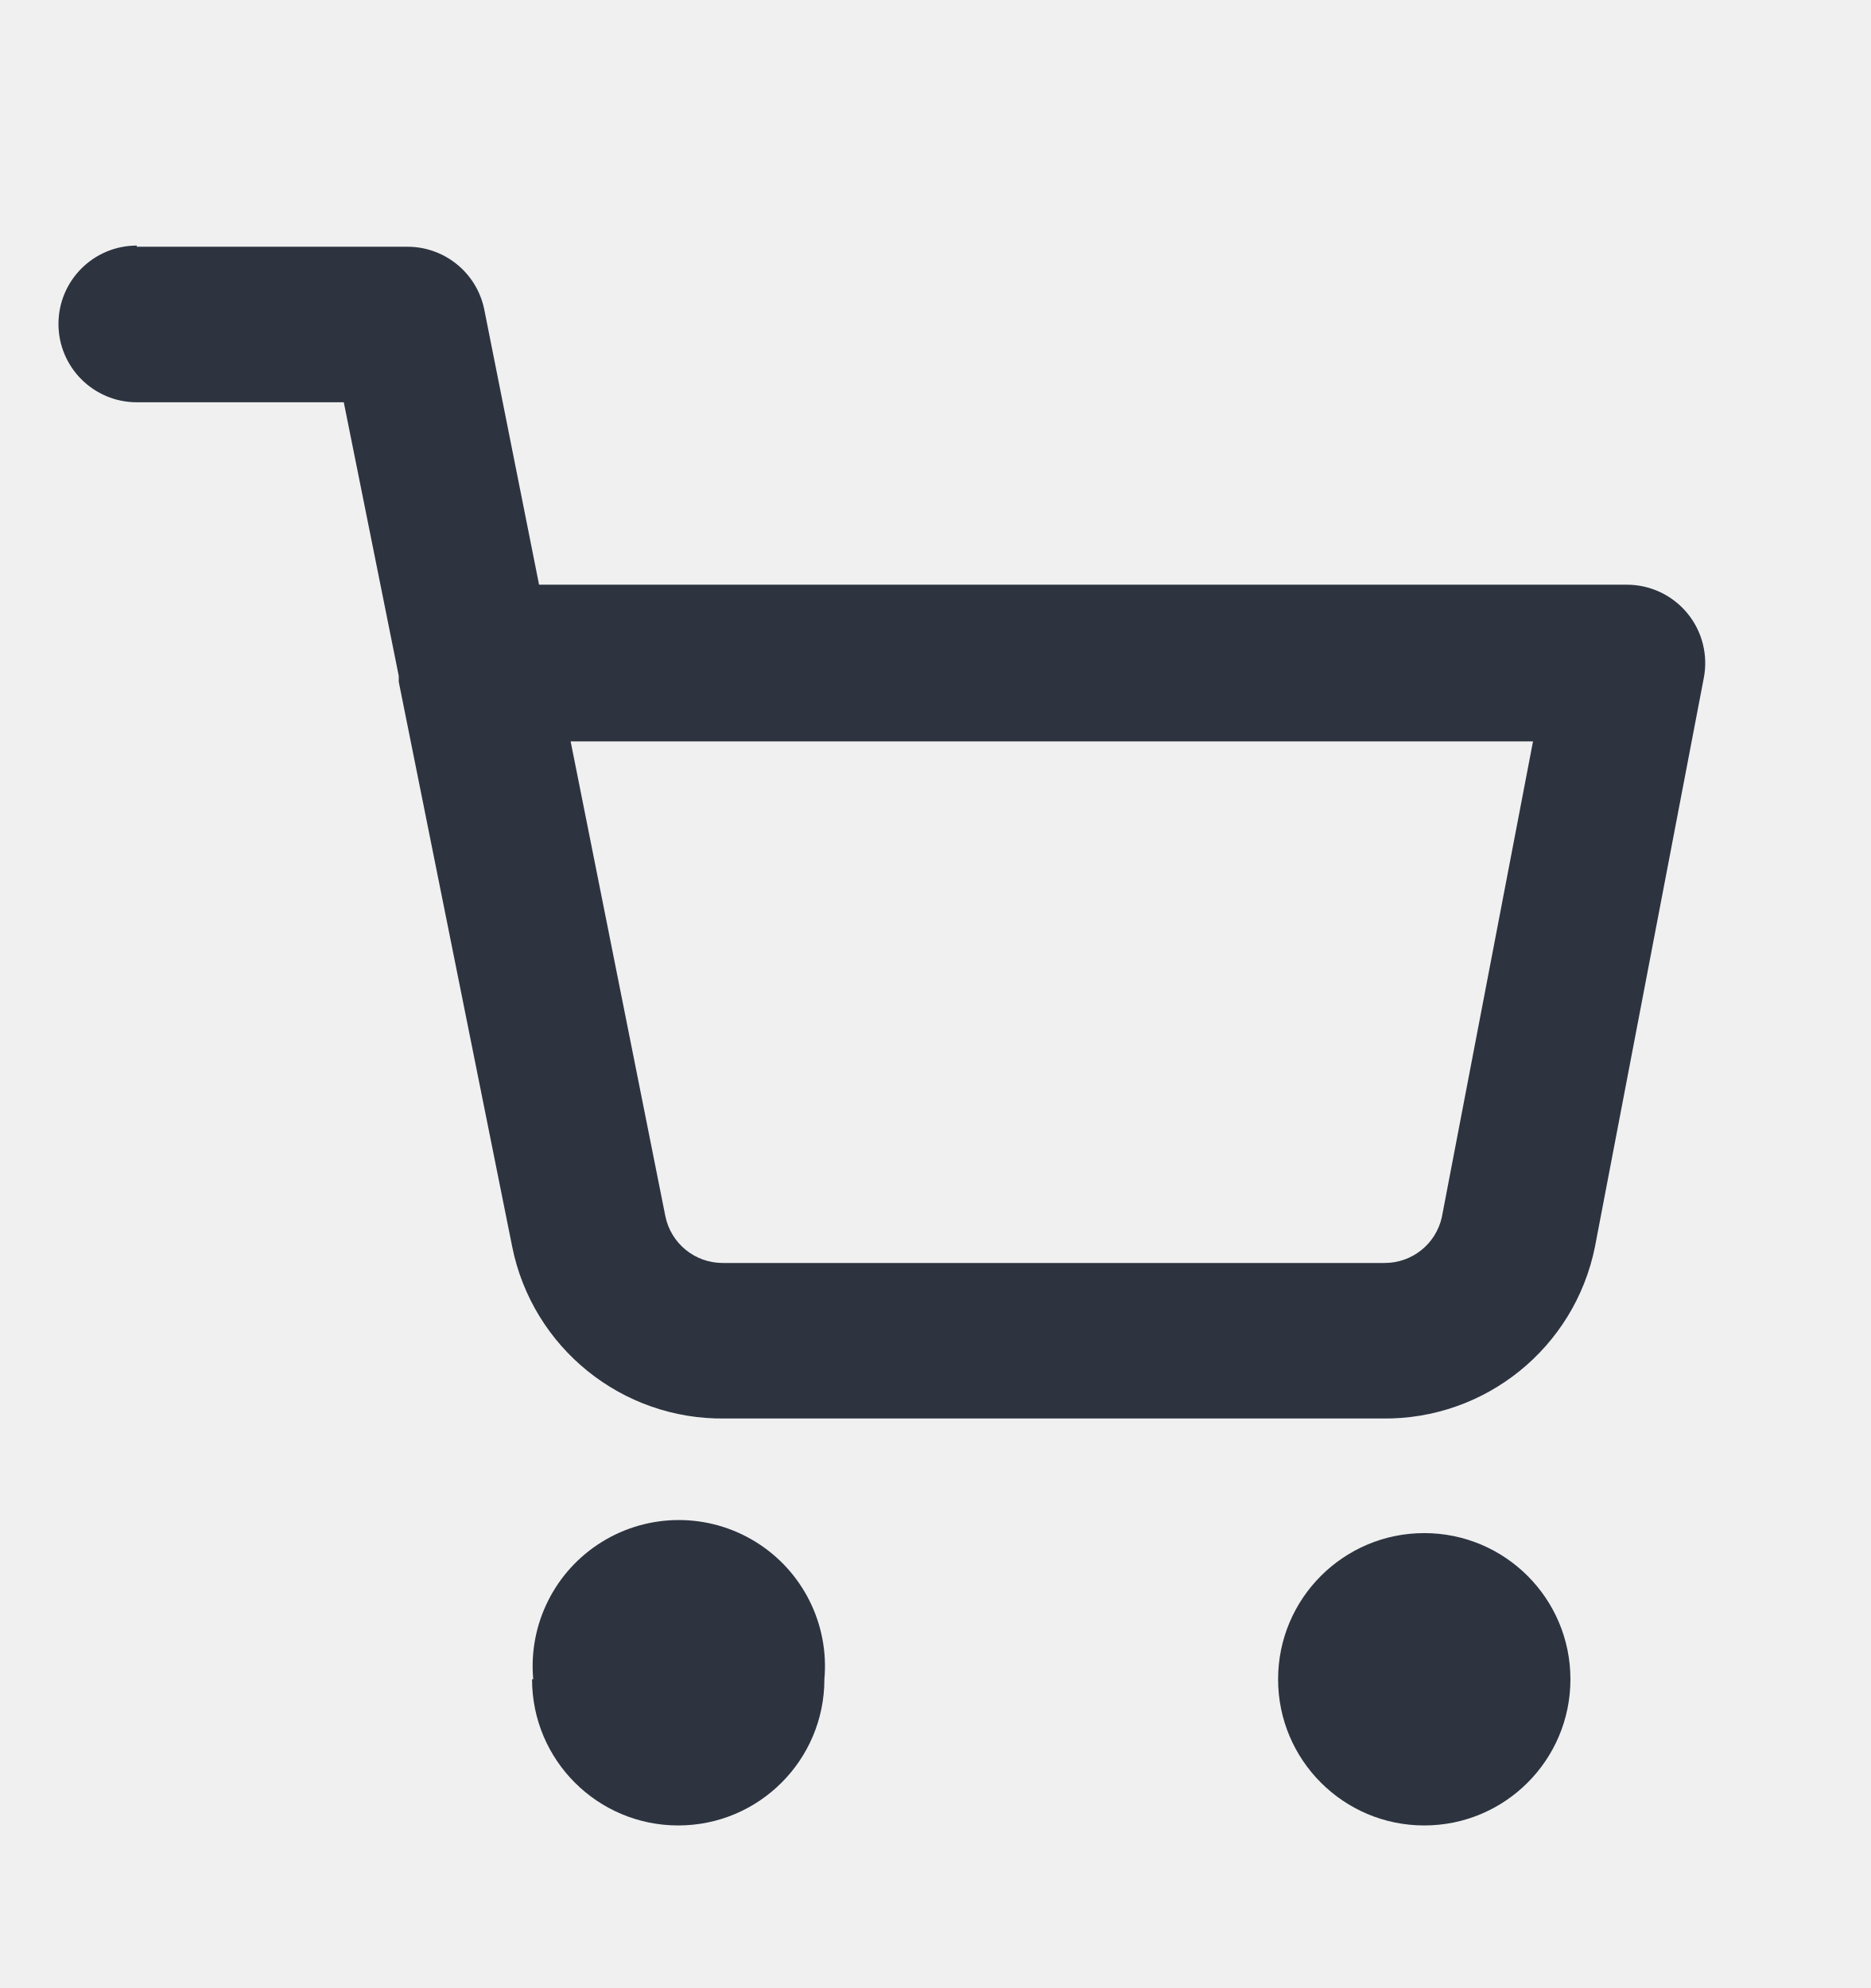
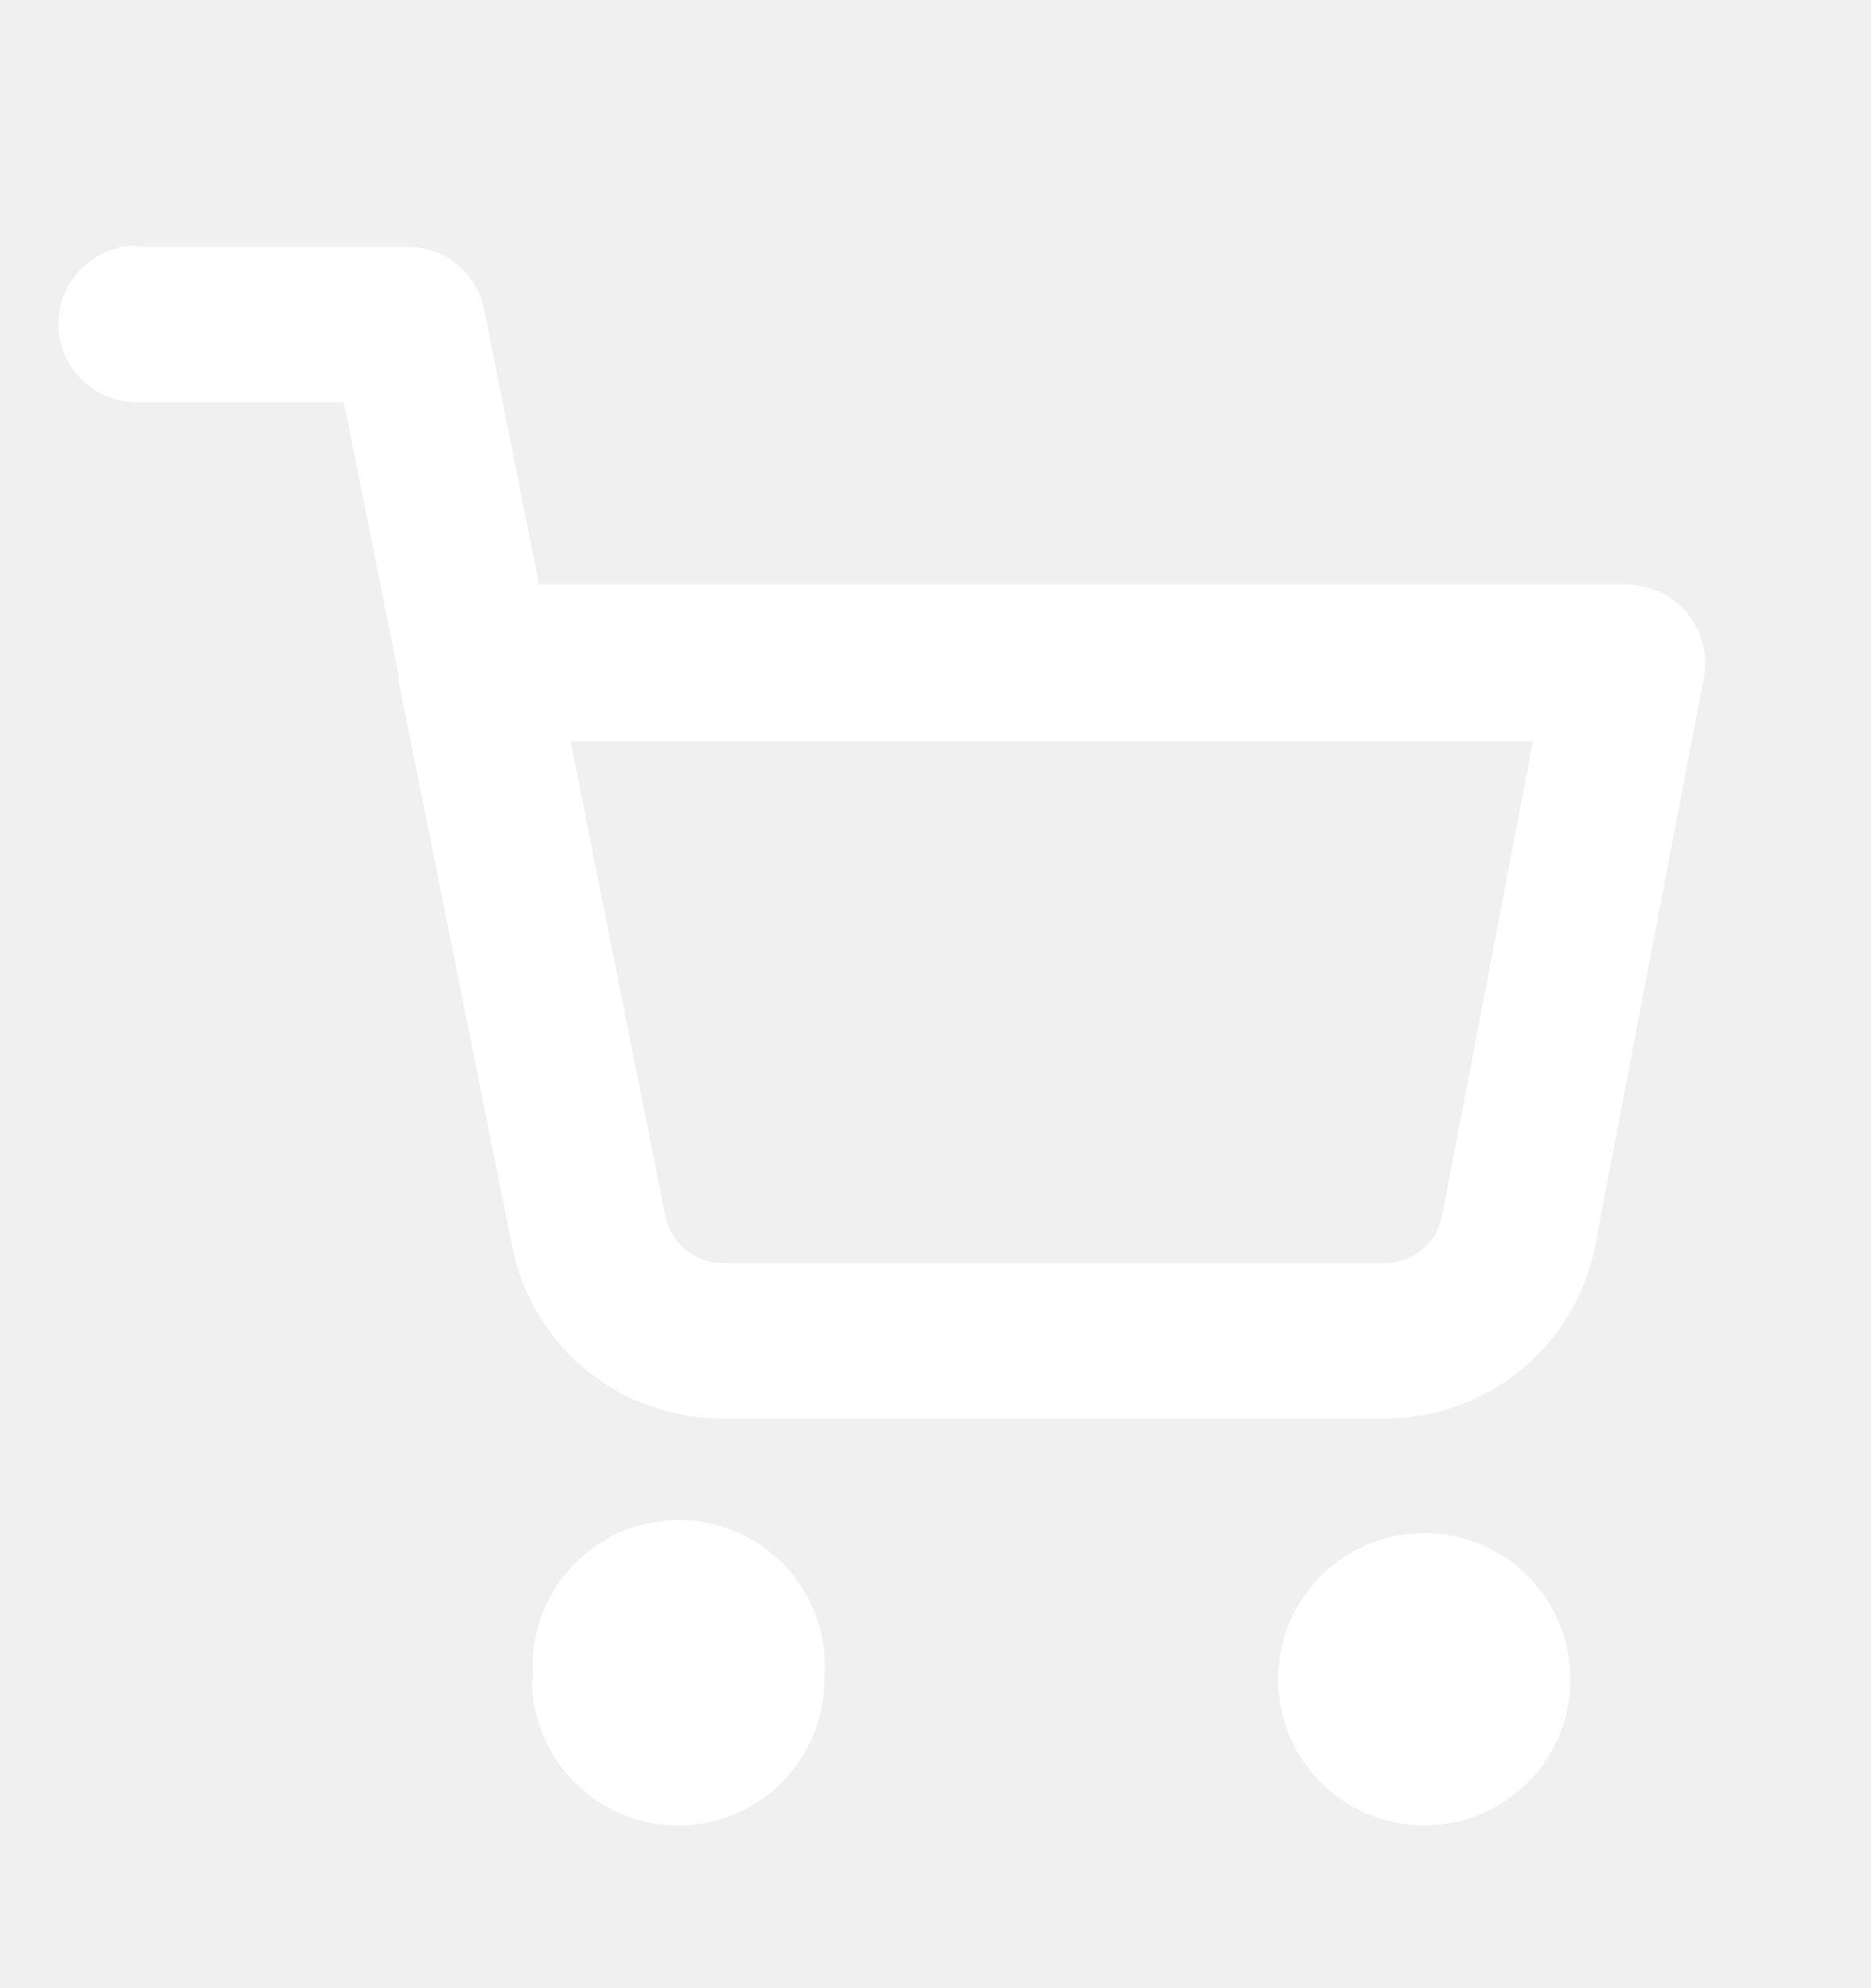
<svg xmlns="http://www.w3.org/2000/svg" width="16" height="17" fill="none">
-   <path fill-rule="evenodd" clip-rule="evenodd" d="M1.17 2.1a.67.67 0 0 0 0 1.34h1.77l.47 2.34v.05l.97 4.83a1.83 1.83 0 0 0 1.82 1.47h5.62a1.83 1.83 0 0 0 1.82-1.47l.93-4.86a.67.67 0 0 0-.66-.8h-9.3l-.47-2.36a.67.67 0 0 0-.66-.53H1.17Zm4.52 8.3-.81-4.06h8.23l-.78 4.07a.5.5 0 0 1-.49.39H6.18a.5.5 0 0 1-.49-.4Zm-1.13 3.96a1.25 1.25 0 1 1 2.49 0 1.25 1.25 0 0 1-2.5 0Zm6.37 0a1.25 1.25 0 1 1 2.5 0 1.25 1.25 0 0 1-2.5 0Z" fill="#2D3440" />
+   <path fill-rule="evenodd" clip-rule="evenodd" d="M1.17 2.1a.67.67 0 0 0 0 1.34h1.77l.47 2.34v.05l.97 4.83a1.83 1.83 0 0 0 1.82 1.47h5.62a1.83 1.83 0 0 0 1.82-1.47l.93-4.86a.67.67 0 0 0-.66-.8h-9.3l-.47-2.36a.67.67 0 0 0-.66-.53H1.17Zm4.52 8.3-.81-4.06h8.23l-.78 4.07a.5.5 0 0 1-.49.39H6.18a.5.5 0 0 1-.49-.4Zm-1.13 3.96a1.25 1.25 0 1 1 2.49 0 1.25 1.25 0 0 1-2.5 0Zm6.37 0a1.25 1.25 0 1 1 2.5 0 1.25 1.25 0 0 1-2.5 0Z" fill="#FFFFFF" />
</svg>
